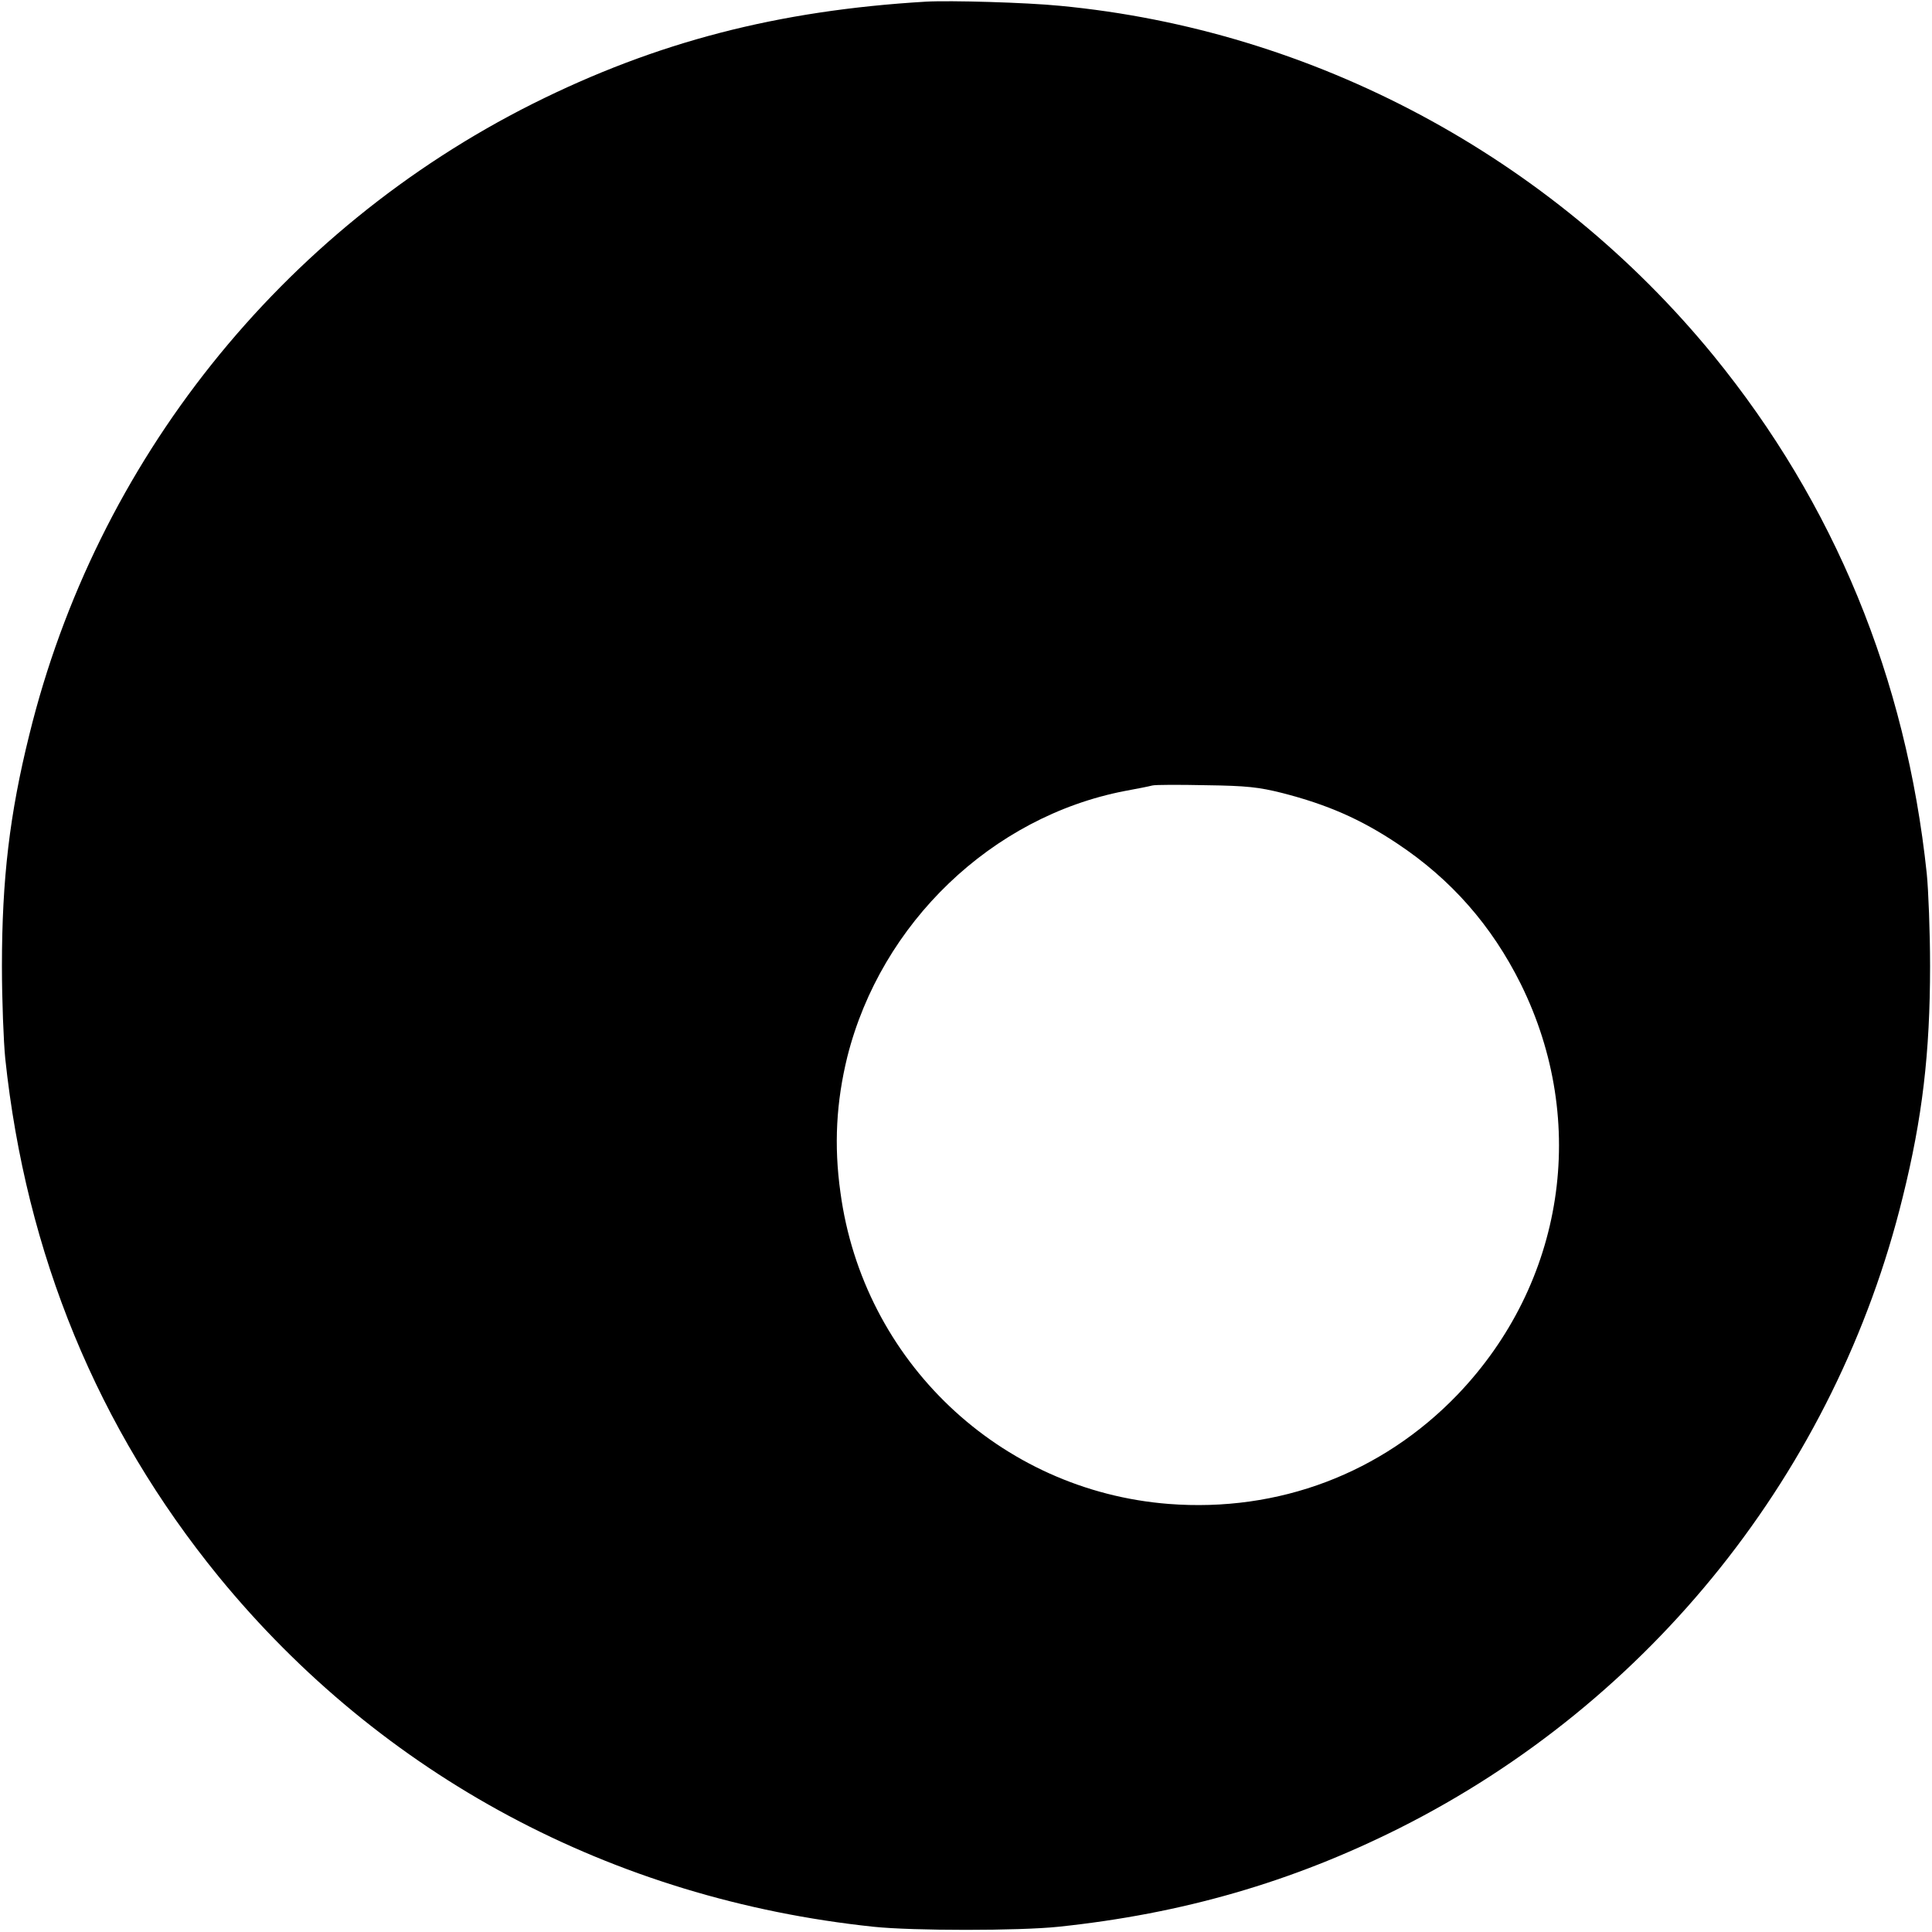
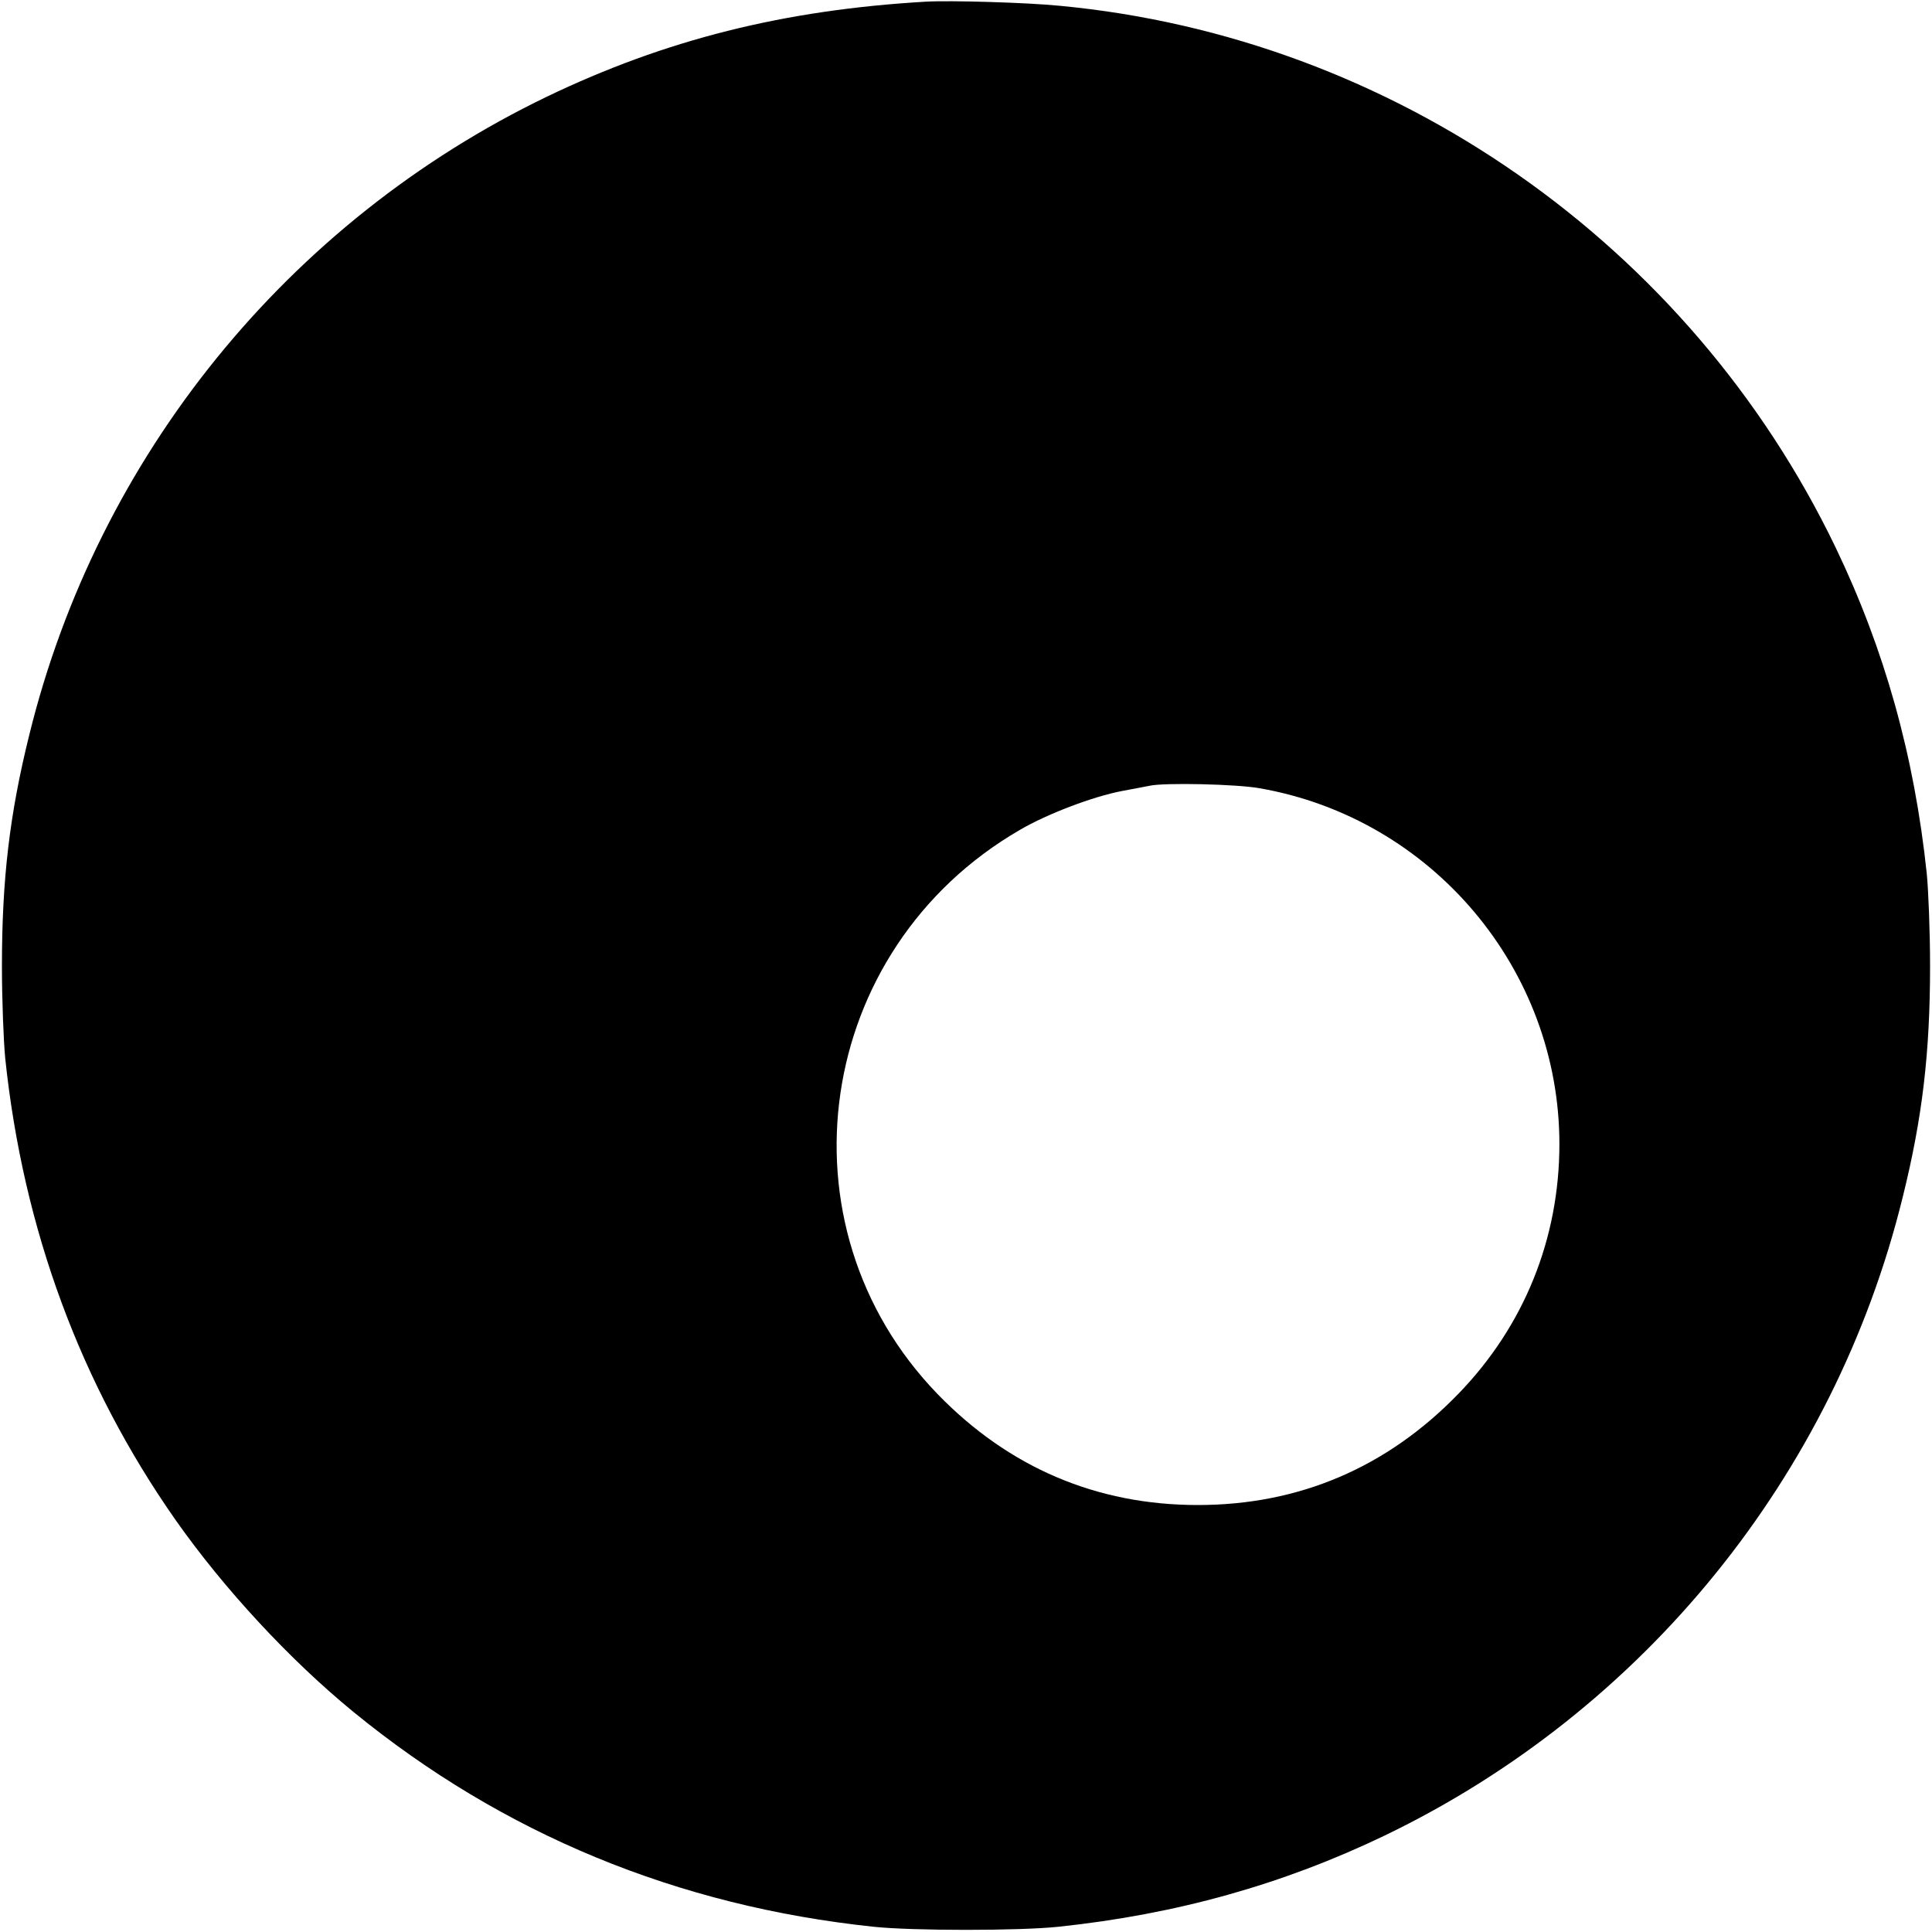
<svg xmlns="http://www.w3.org/2000/svg" version="1.0" width="700pt" height="700pt" viewBox="0 0 700 700" preserveAspectRatio="xMidYMid meet">
  <g transform="translate(0,700) scale(0.1,-0.1)" fill="#000000" stroke="none">
-     <path d="M3355 6994 c-538 -32 -977 -146 -1425 -370 -912 -458 -1581 -1296 -1824 -2287 -71 -286 -99 -522 -99 -837 0 -124 6 -274 12 -335 75 -709 335 -1340 773 -1877 591 -722 1425 -1169 2373 -1269 142 -15 528 -15 670 0 449 47 846 162 1235 357 912 458 1581 1296 1824 2287 71 286 99 522 99 837 0 124 -6 275 -12 335 -75 709 -335 1340 -773 1877 -589 720 -1448 1180 -2368 1267 -121 12 -397 20 -485 15z m1290 -2867 c164 -42 285 -95 417 -183 196 -130 343 -298 448 -509 248 -501 158 -1084 -229 -1488 -274 -285 -648 -427 -1047 -396 -612 48 -1107 518 -1189 1129 -24 171 -15 328 25 491 122 485 524 870 1005 963 44 8 89 17 100 20 11 3 99 3 195 1 147 -2 191 -7 275 -28z" />
+     <path d="M3355 6994 c-516 -30 -944 -138 -1373 -344 -938 -452 -1628 -1303 -1876 -2313 -71 -286 -99 -522 -99 -837 0 -124 6 -274 12 -335 65 -619 273 -1181 617 -1672 175 -249 414 -507 645 -696 541 -442 1173 -703 1884 -778 142 -15 528 -15 670 0 427 45 813 153 1183 331 938 452 1628 1303 1876 2313 71 286 99 522 99 837 0 124 -6 275 -12 335 -45 427 -153 813 -331 1183 -529 1098 -1602 1847 -2810 1961 -121 12 -397 20 -485 15z m1209 -2850 c625 -109 1086 -656 1086 -1289 0 -343 -128 -660 -367 -906 -258 -266 -576 -402 -943 -402 -367 0 -685 136 -943 402 -592 612 -446 1613 298 2044 99 58 265 121 370 141 44 8 89 17 100 19 53 12 317 6 399 -9z" />
  </g>
</svg>
